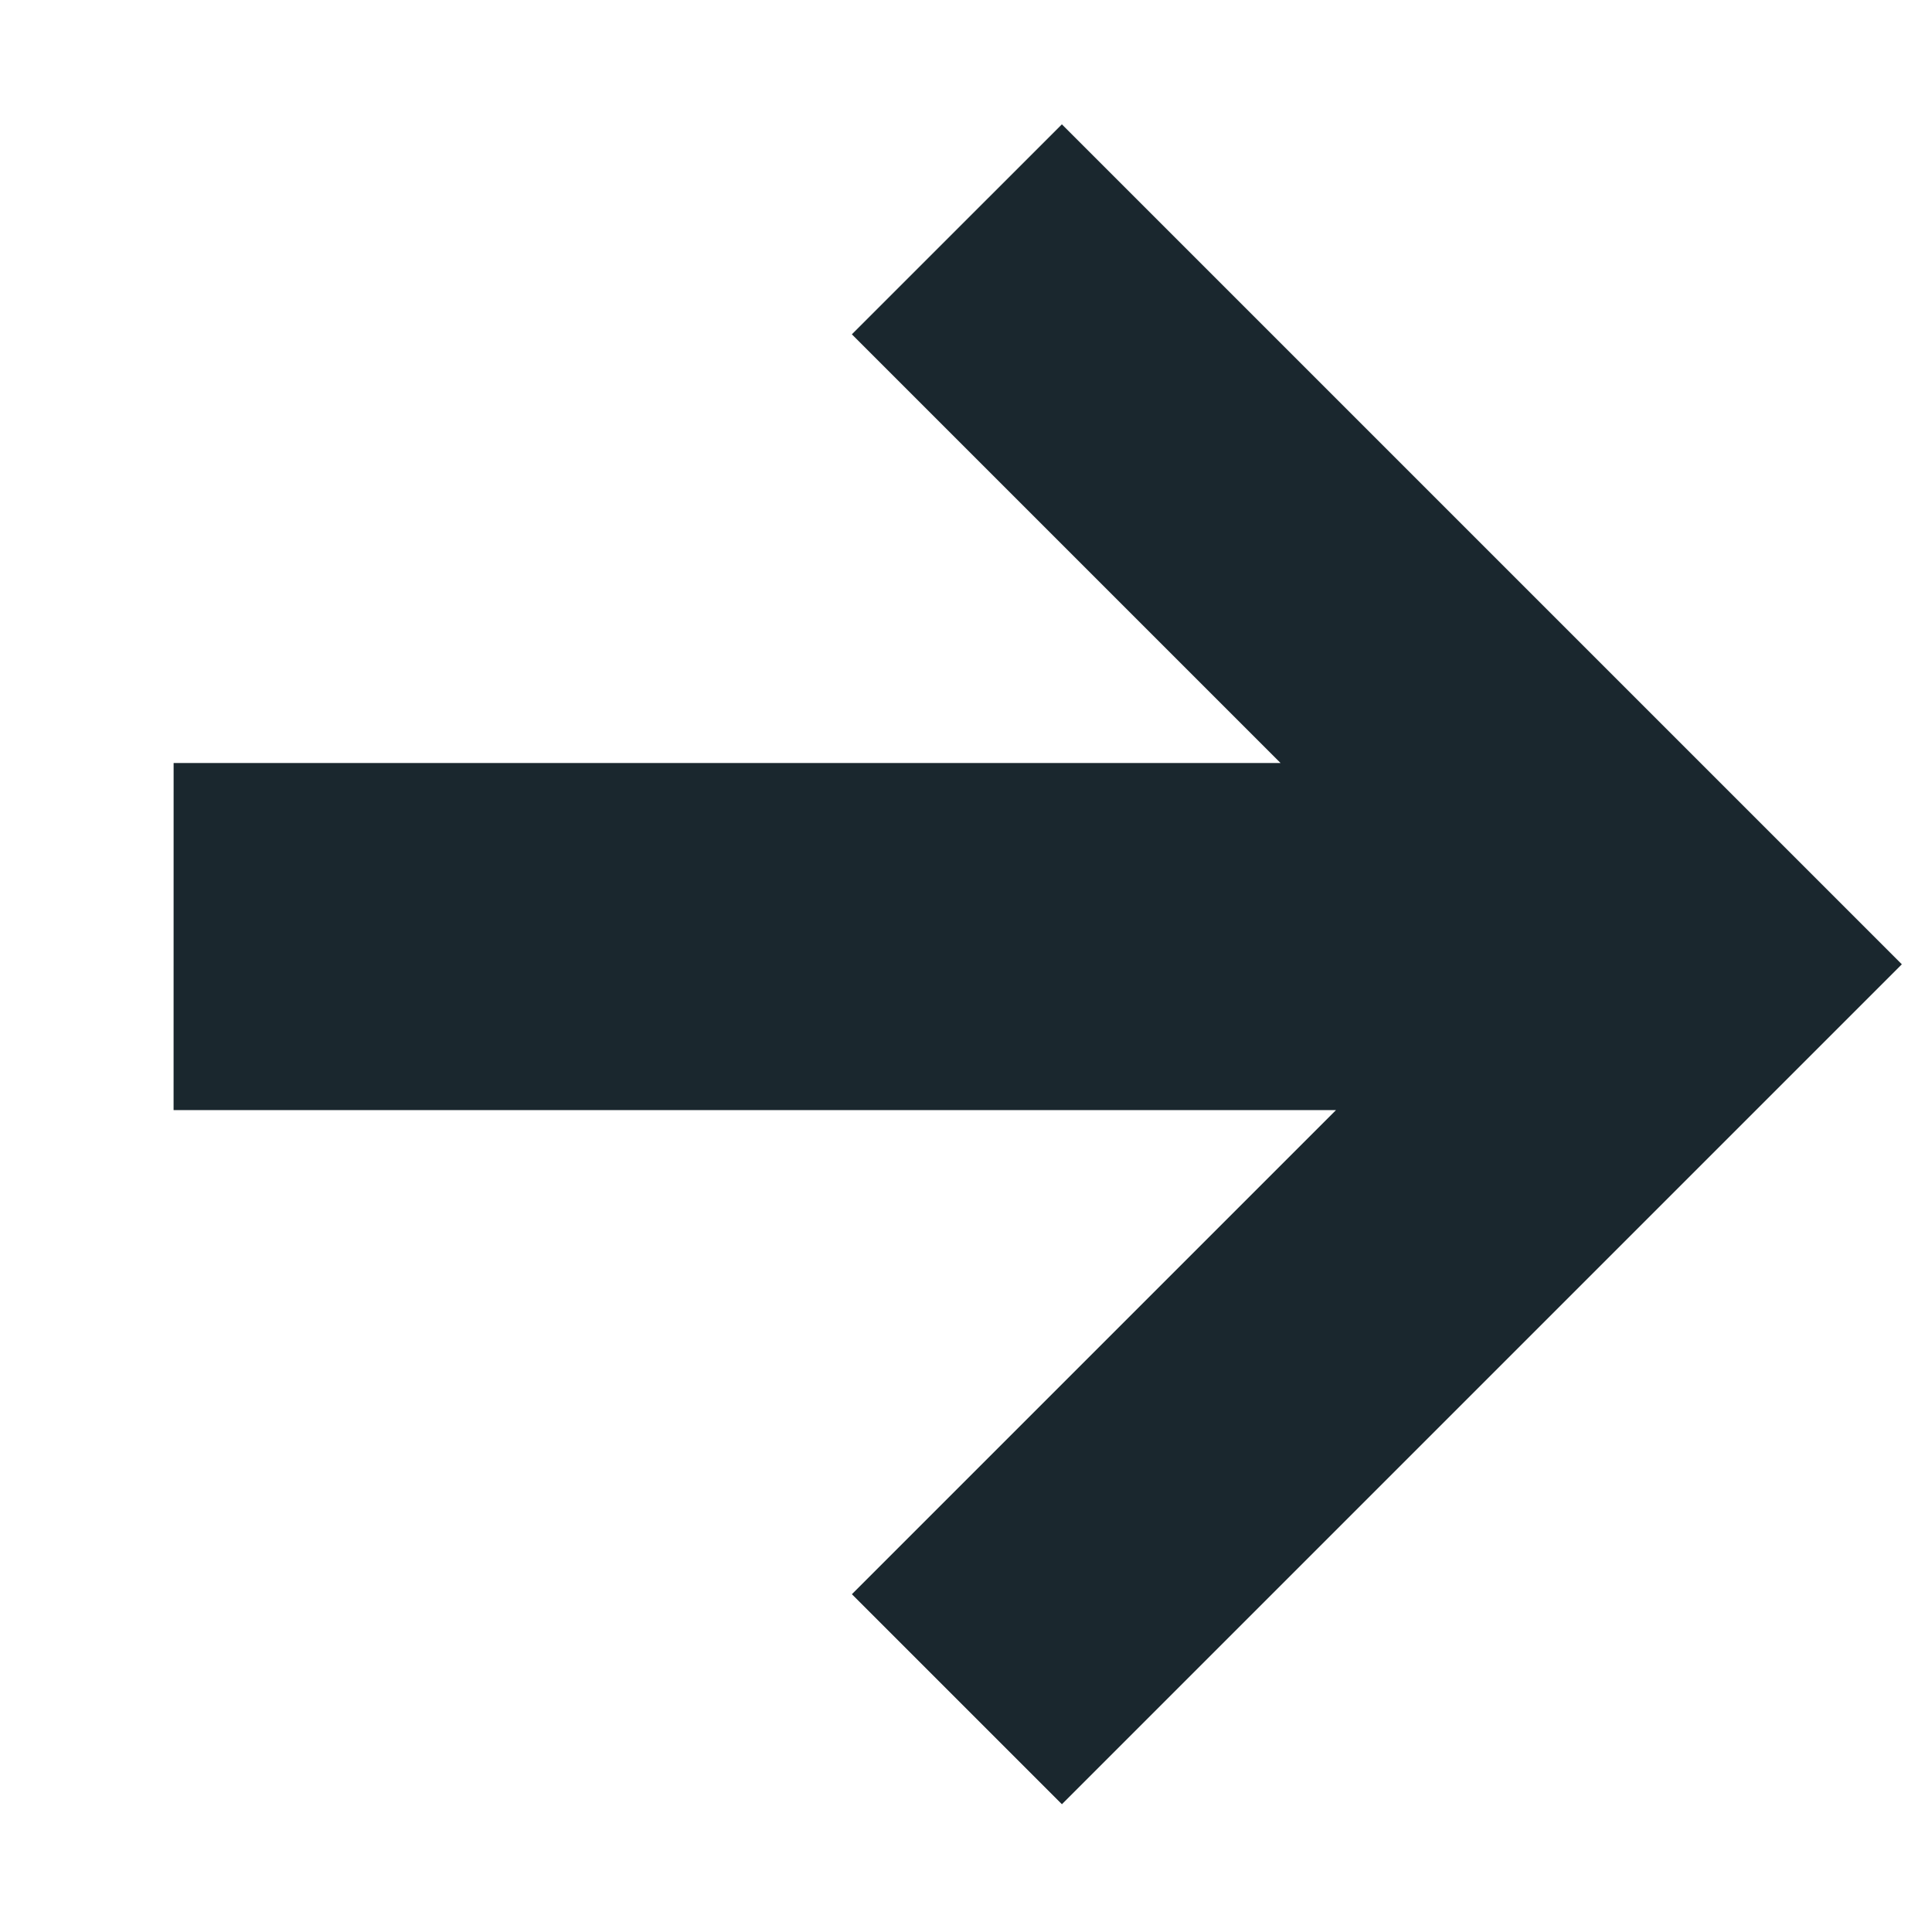
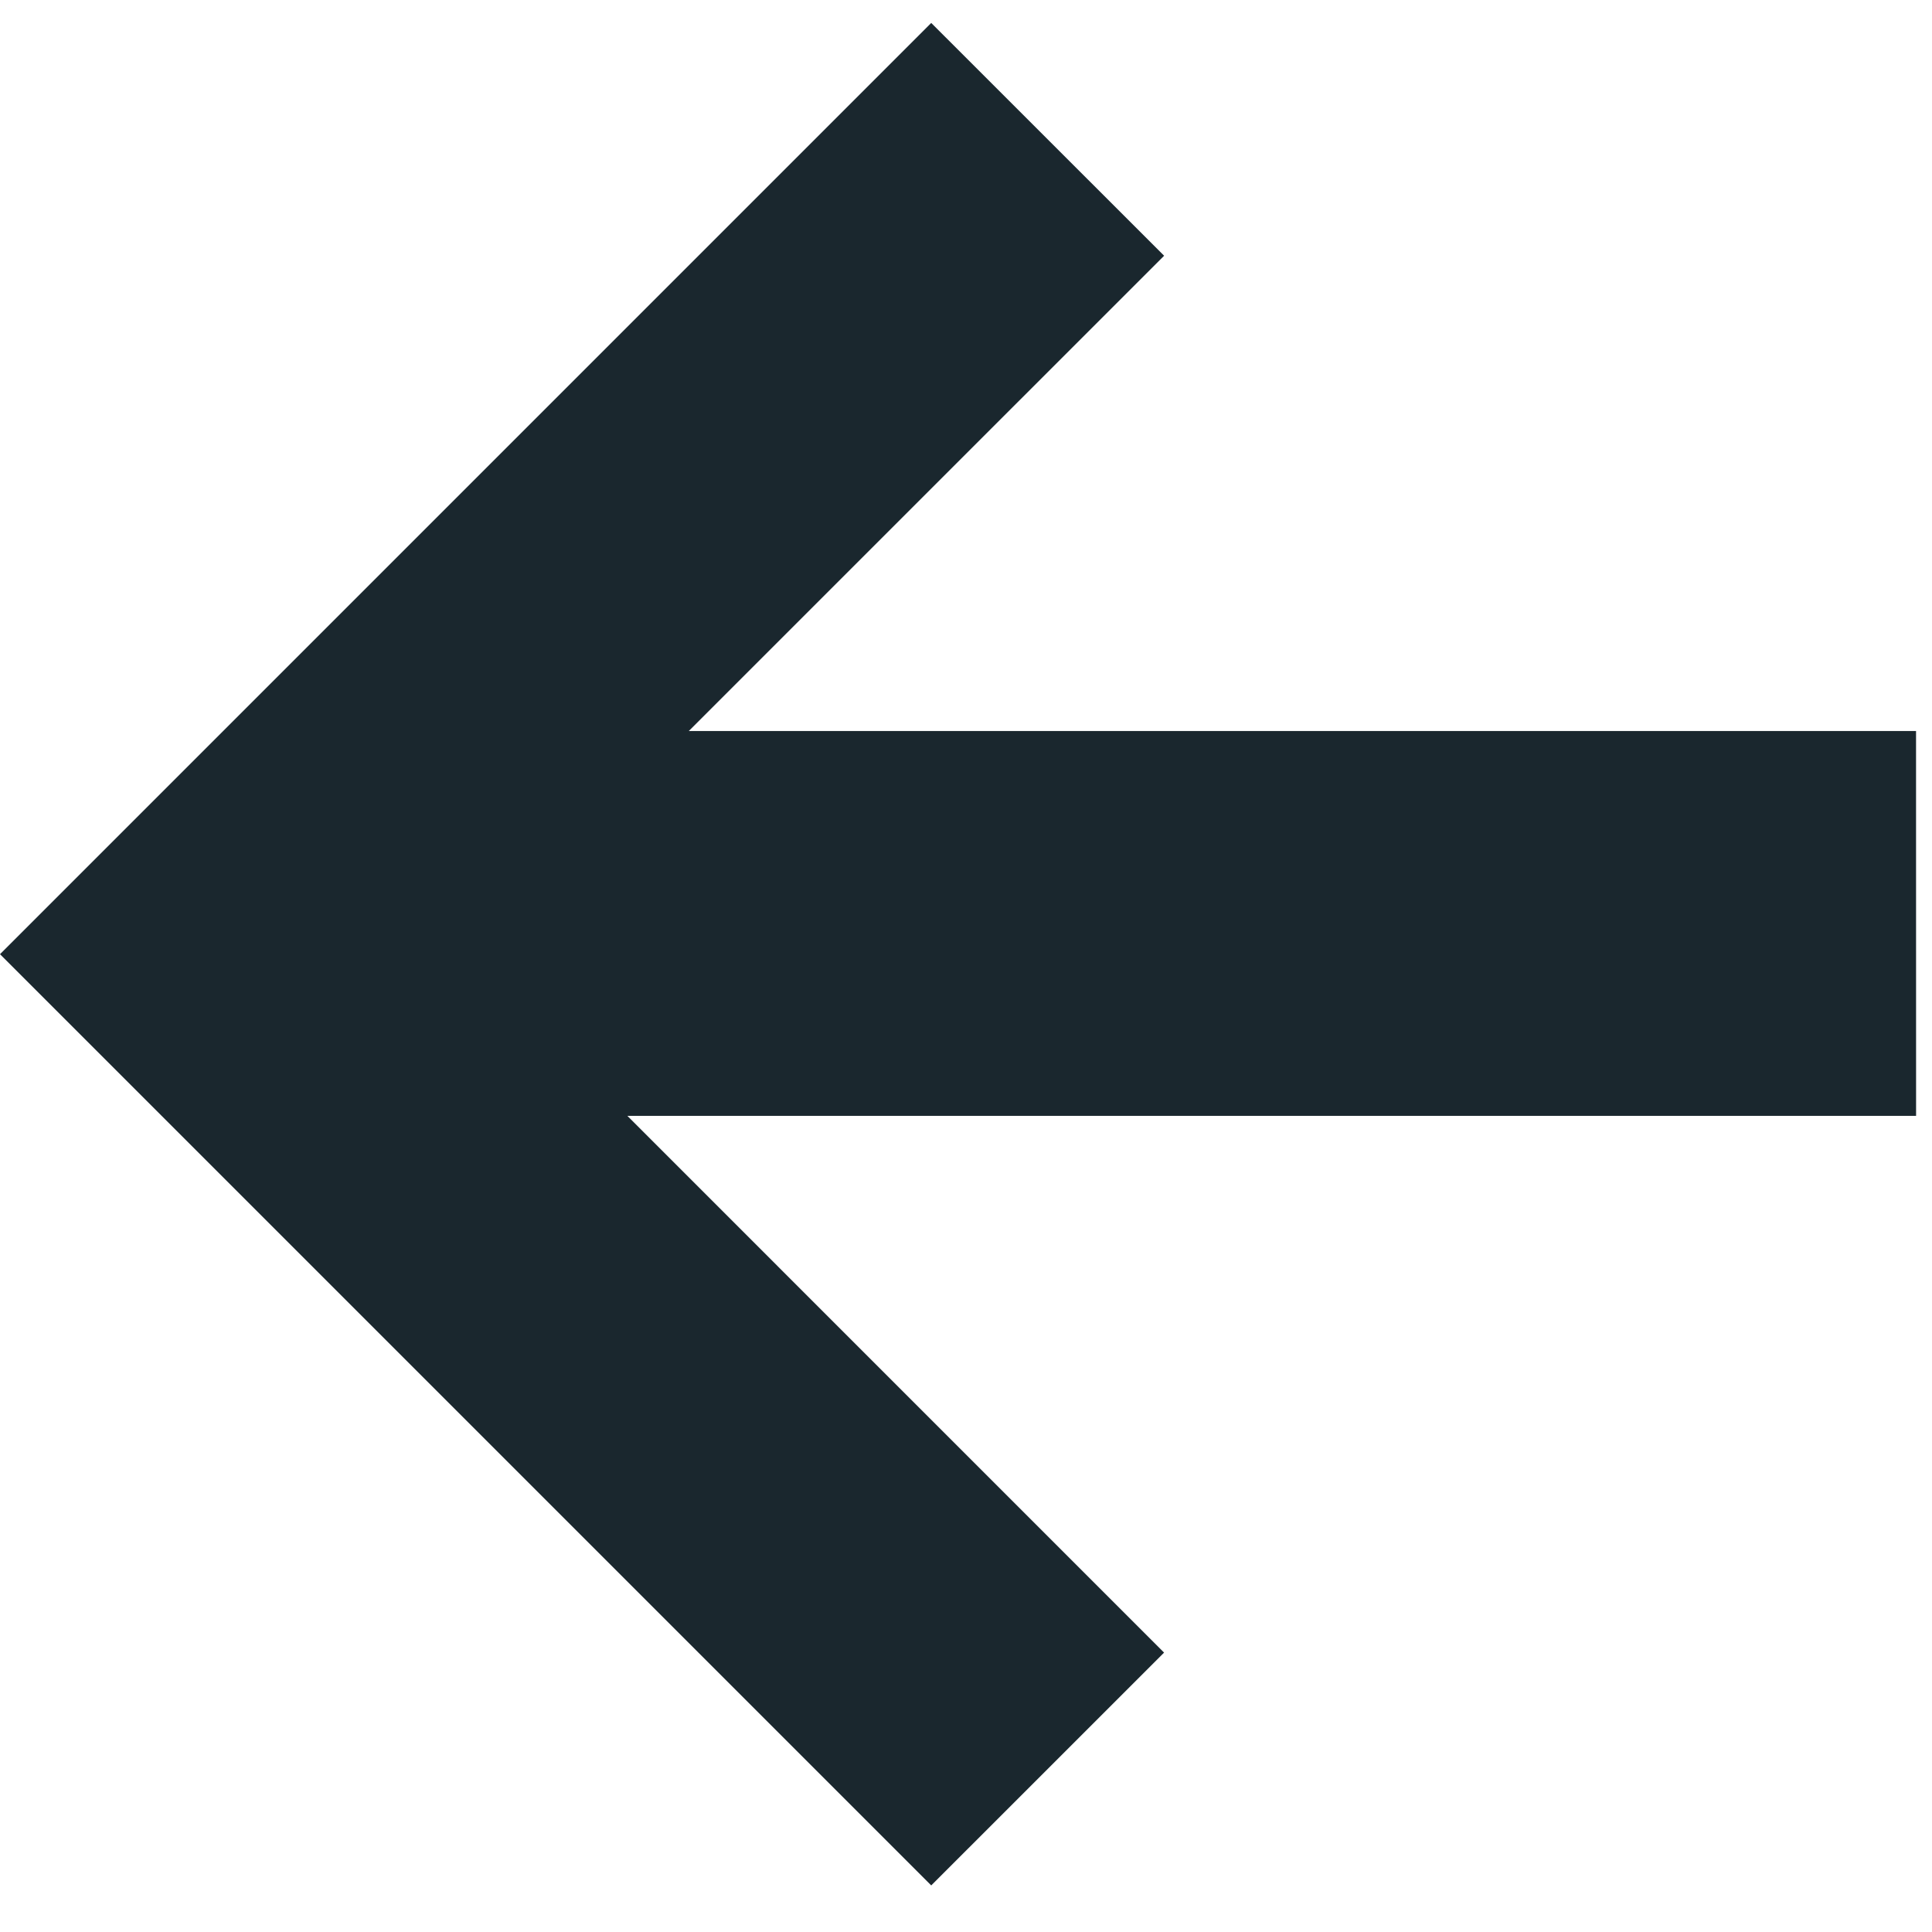
- <svg xmlns="http://www.w3.org/2000/svg" fill="none" viewBox="0 0 51 51">
-   <path fill="#1a272e" d="M4.582 29.304h30.685l-12.779 12.779 5.544 5.544 22.172-22.172L28.031 3.282l-5.544 5.543 11.316 11.316-29.22.001z" />
+ <svg xmlns="http://www.w3.org/2000/svg" width="46" height="46" fill="none">
+   <path fill="#1A272E" d="M45.621 26.568H14.937l12.779 12.78-5.544 5.543L0 22.719 22.172.546l5.545 5.543L16.4 17.405h29.22z" />
</svg>
